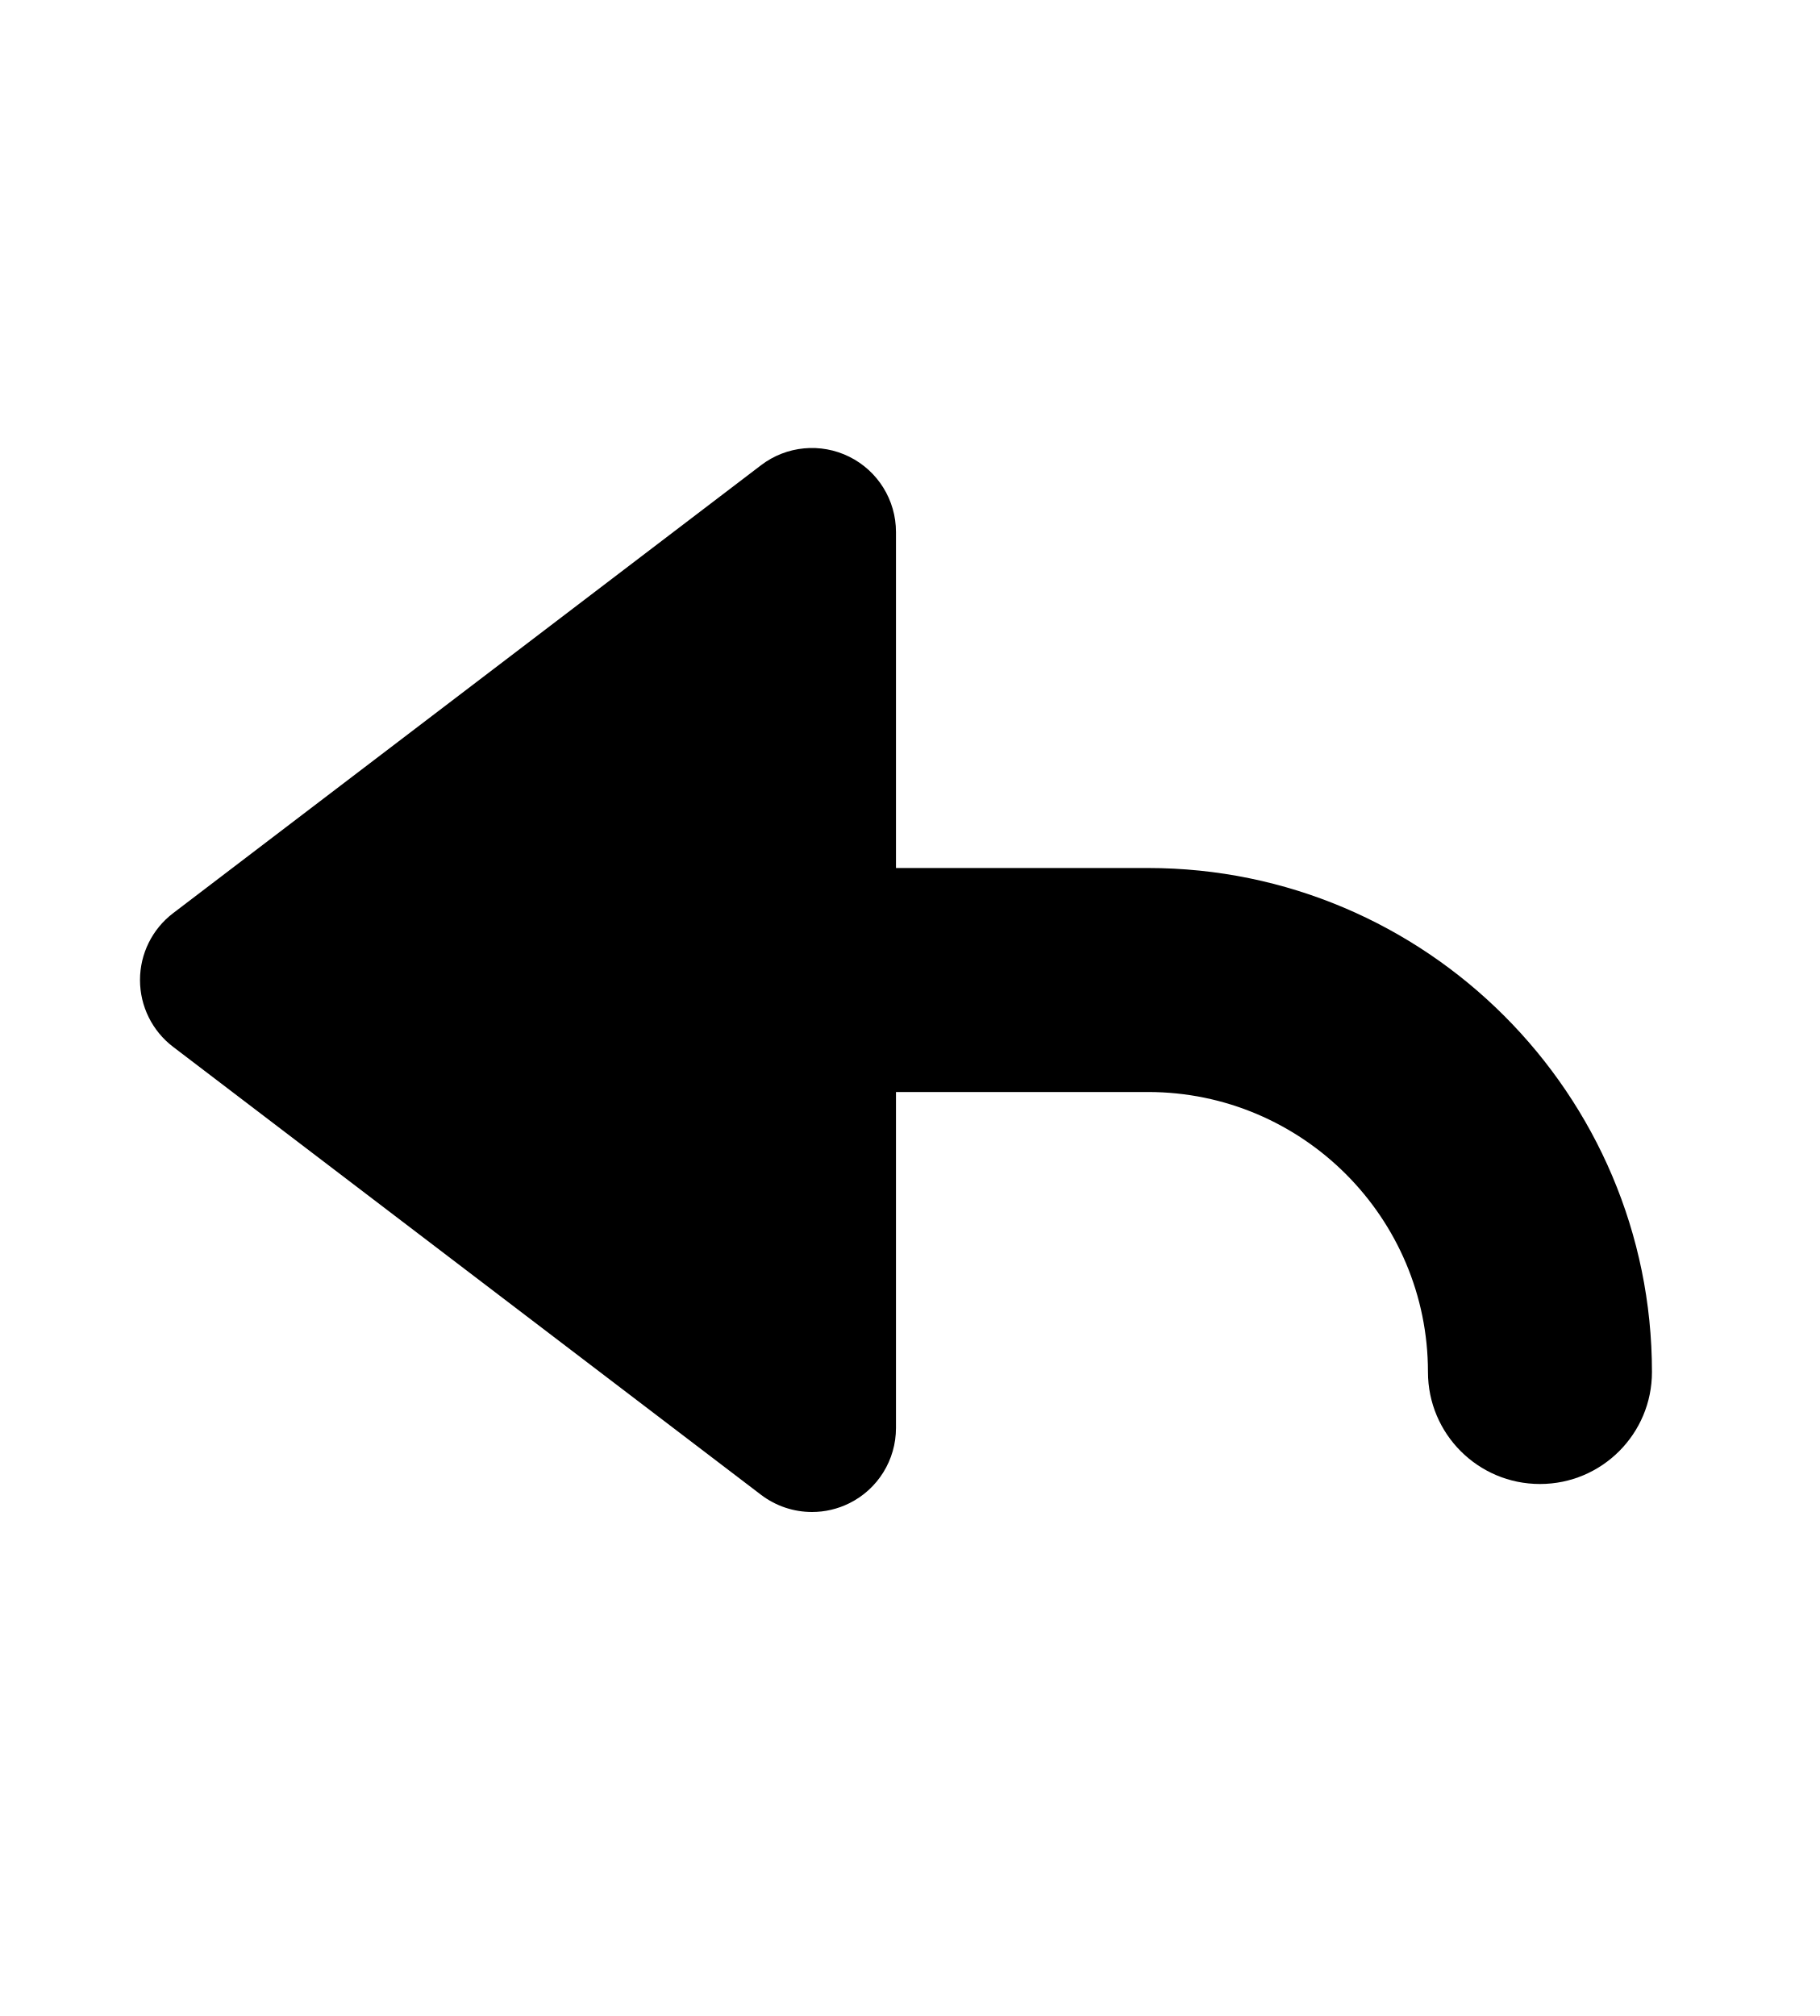
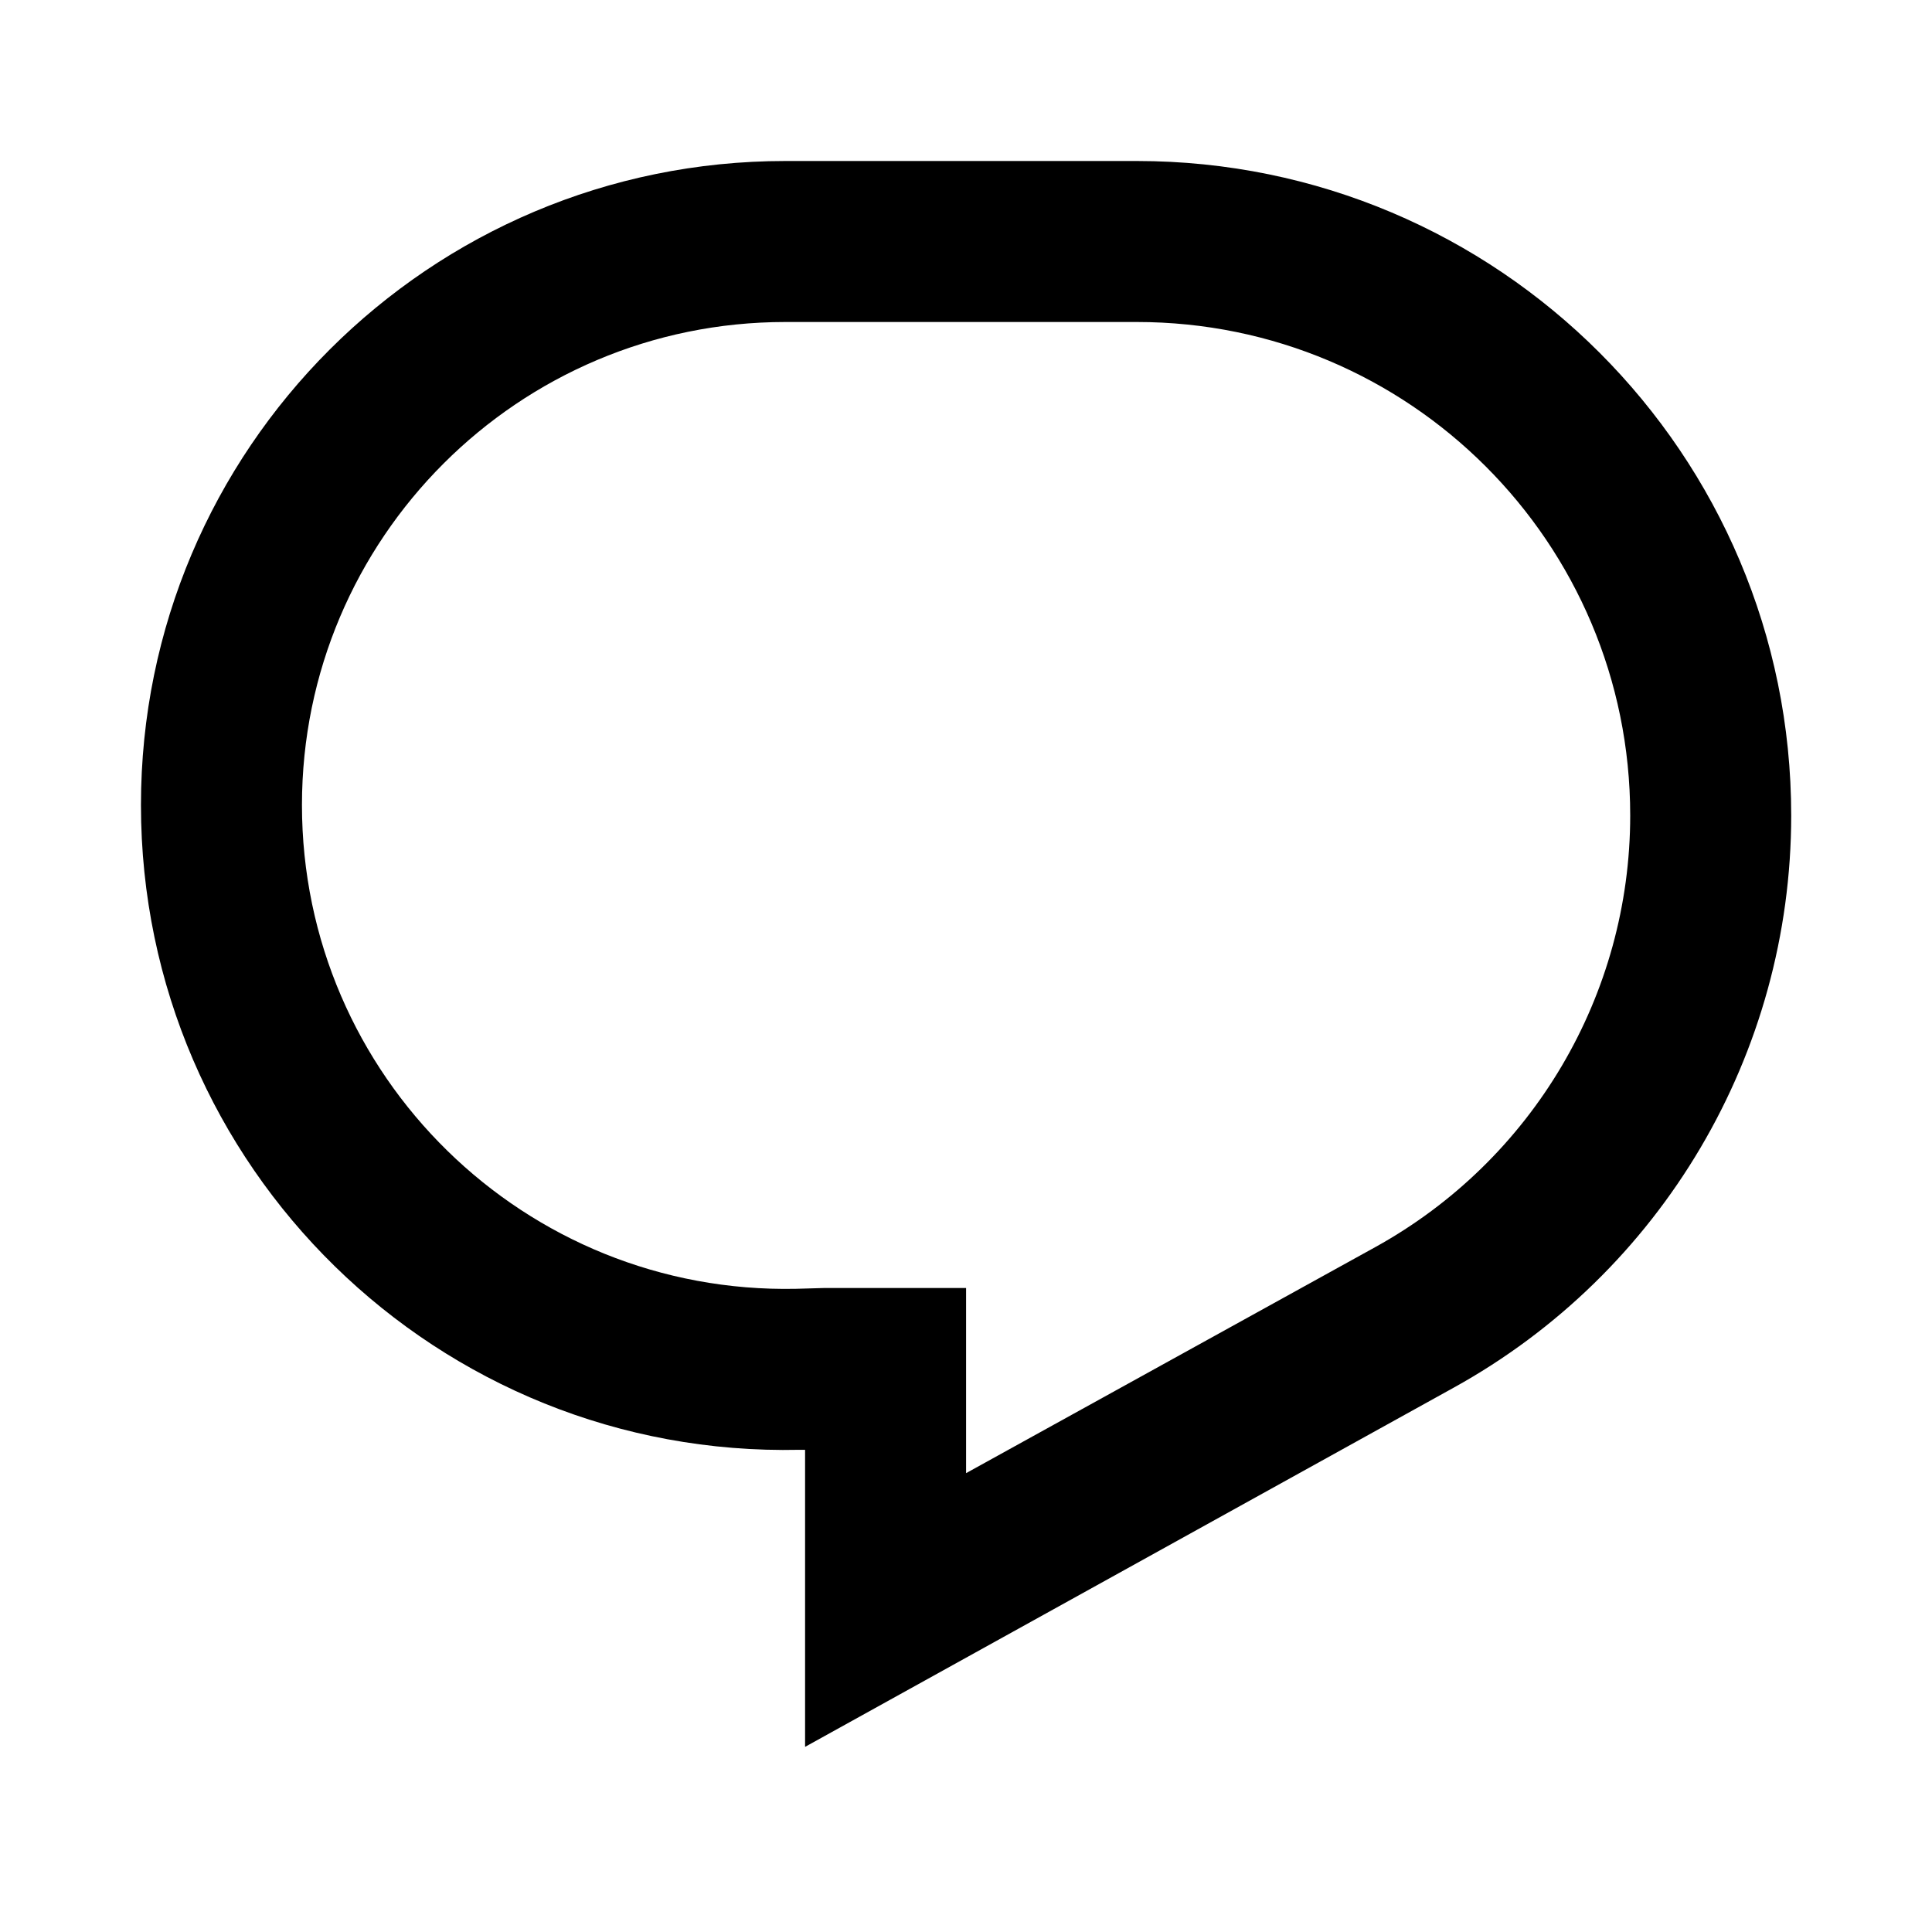
- <svg xmlns="http://www.w3.org/2000/svg" viewBox="0 0 65 72">
-   <path d="M41 31h-9V19c0-1.14-.647-2.183-1.668-2.688-1.022-.507-2.243-.39-3.15.302l-21 16C5.438 33.18 5 34.064 5 35s.437 1.82 1.182 2.387l21 16c.533.405 1.174.613 1.82.613.453 0 .908-.103 1.33-.312C31.354 53.183 32 52.14 32 51V39h9c5.514 0 10 4.486 10 10 0 2.21 1.79 4 4 4s4-1.79 4-4c0-9.925-8.075-18-18-18z" />
+ <svg viewBox="0 0 24 24" aria-hidden="true" fill="currentColor">
+   <g>
+     <path d="M1.751 10c0-4.42 3.584-8 8.005-8h4.366c4.49 0 8.129 3.64 8.129 8.13 0 2.96-1.607 5.68-4.196 7.11l-8.054 4.46v-3.69h-.067c-4.49.1-8.183-3.51-8.183-8.01zm8.005-6c-3.317 0-6.005 2.69-6.005 6 0 3.37 2.77 6.08 6.138 6.01l.351-.01h1.761v2.3l5.087-2.81c1.951-1.08 3.163-3.13 3.163-5.36 0-3.39-2.744-6.13-6.129-6.13H9.756z" />
+   </g>
</svg>
